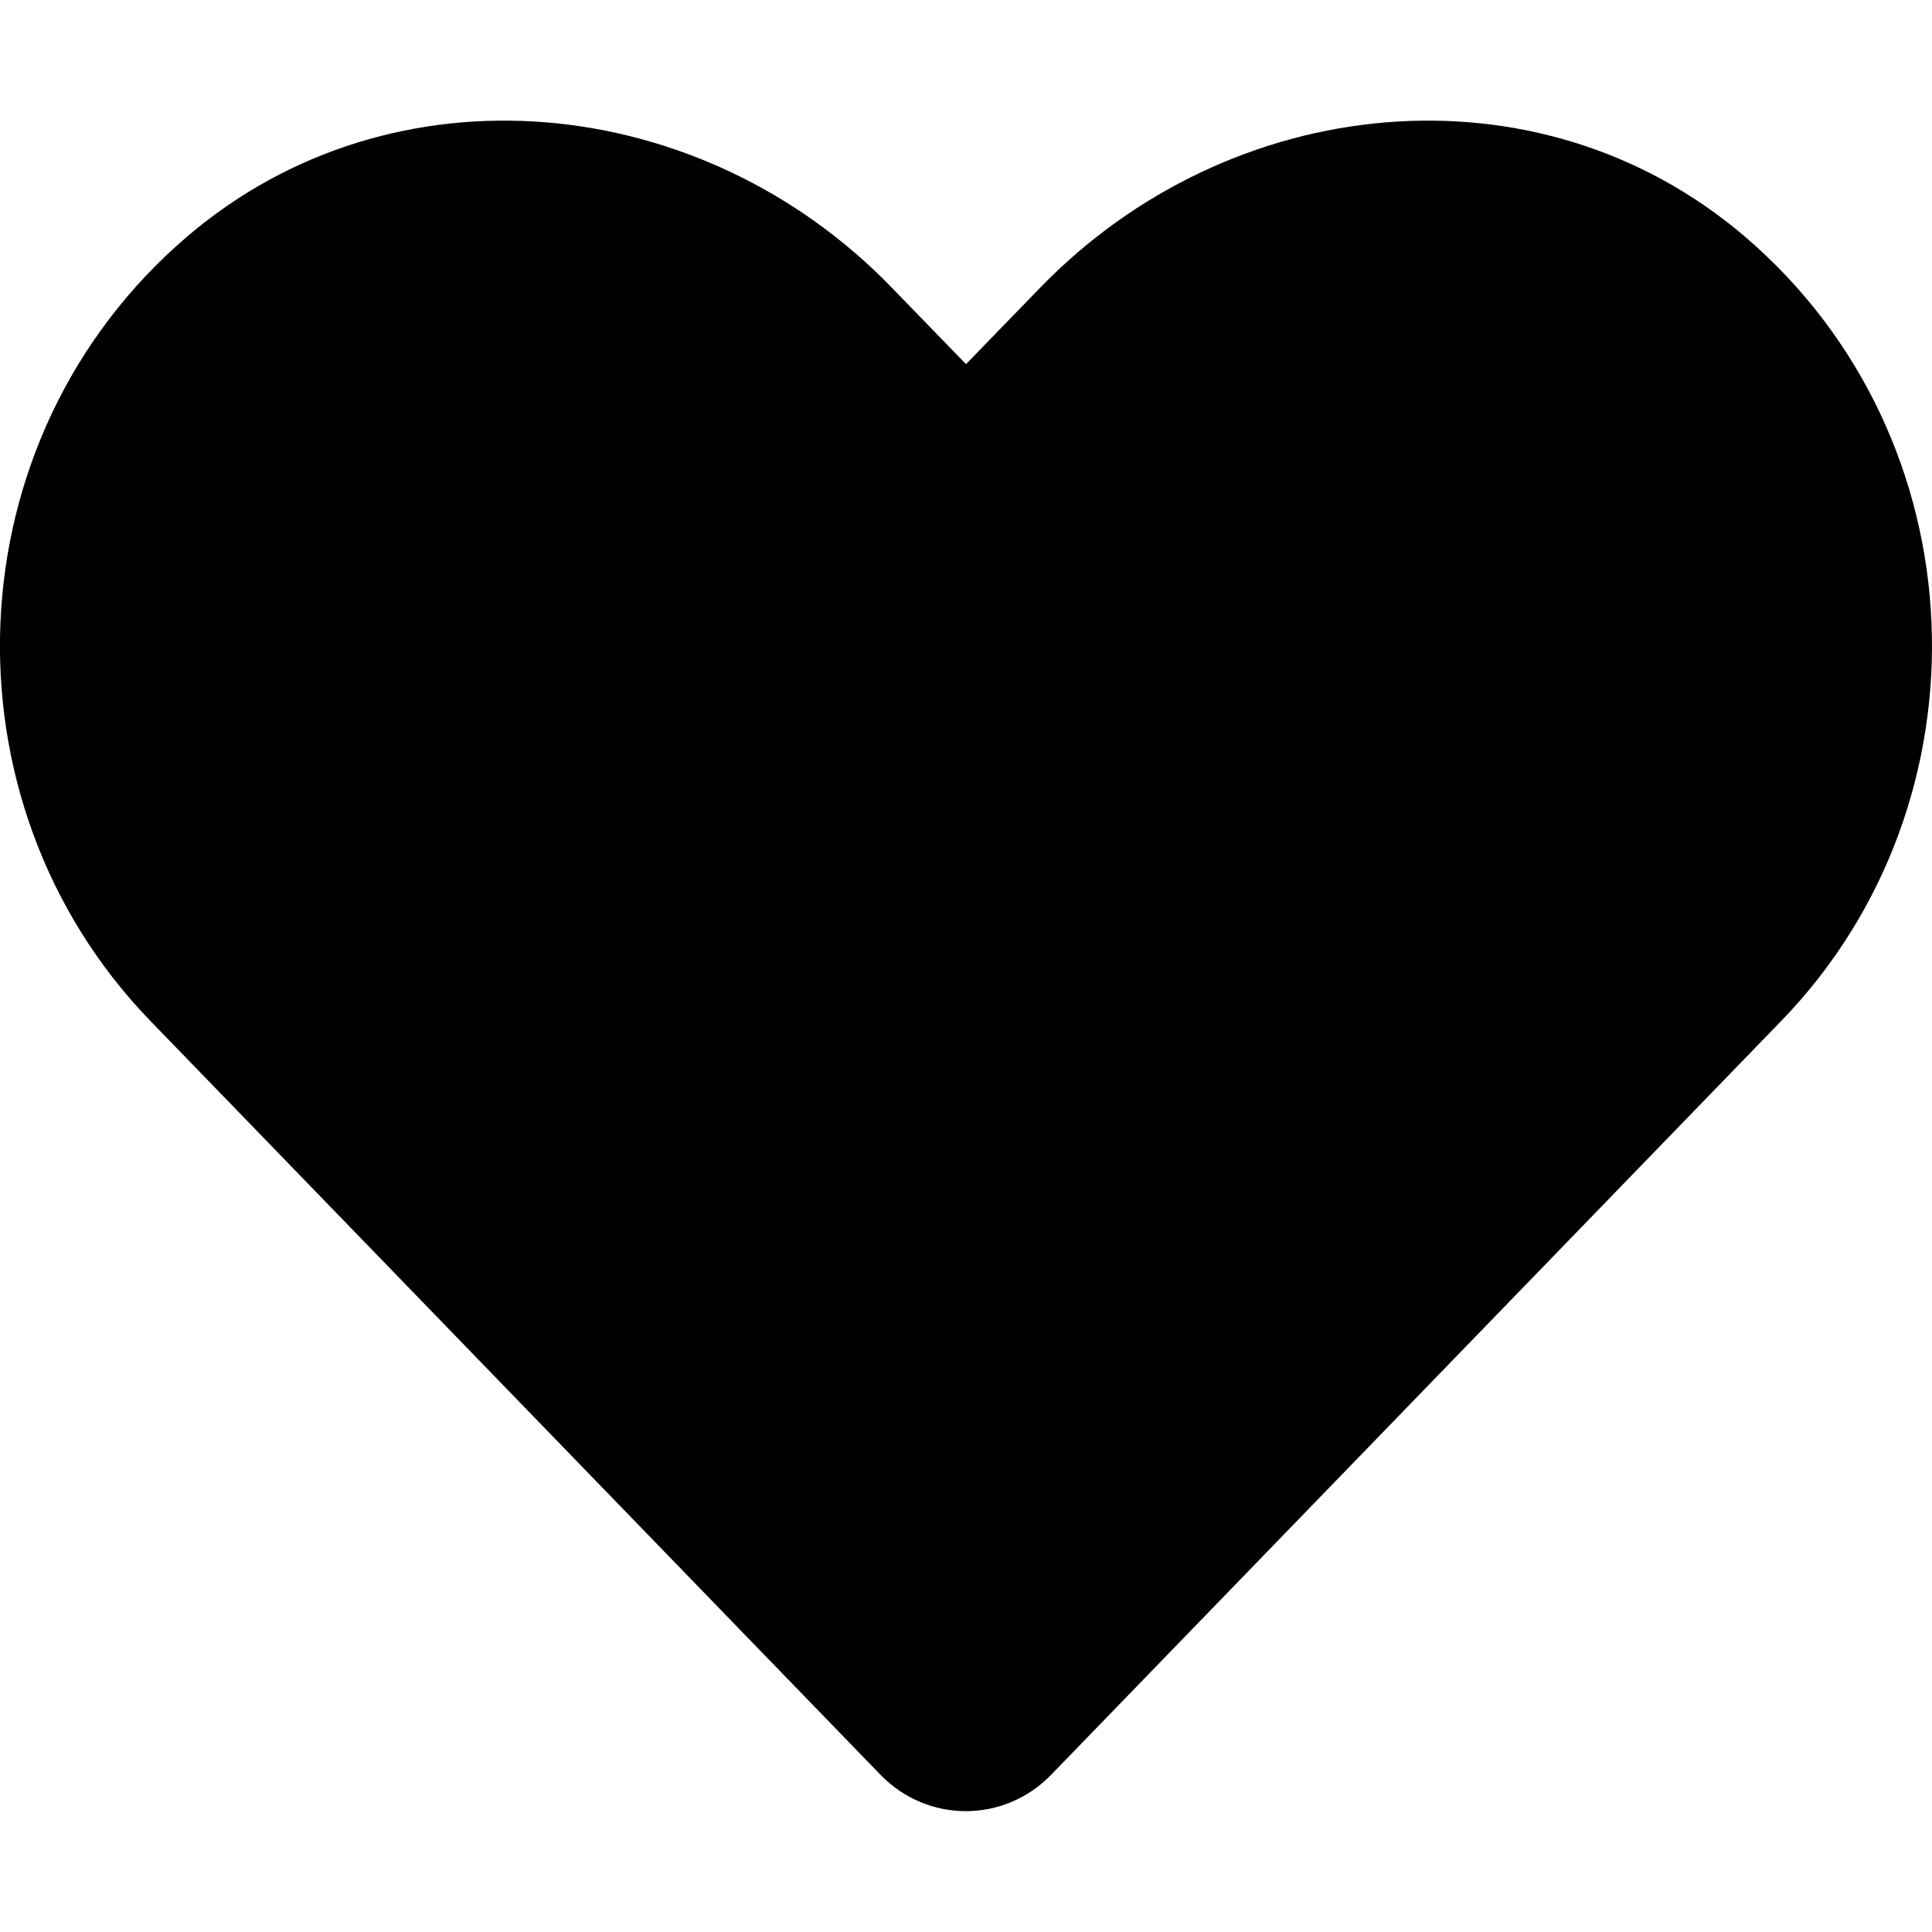
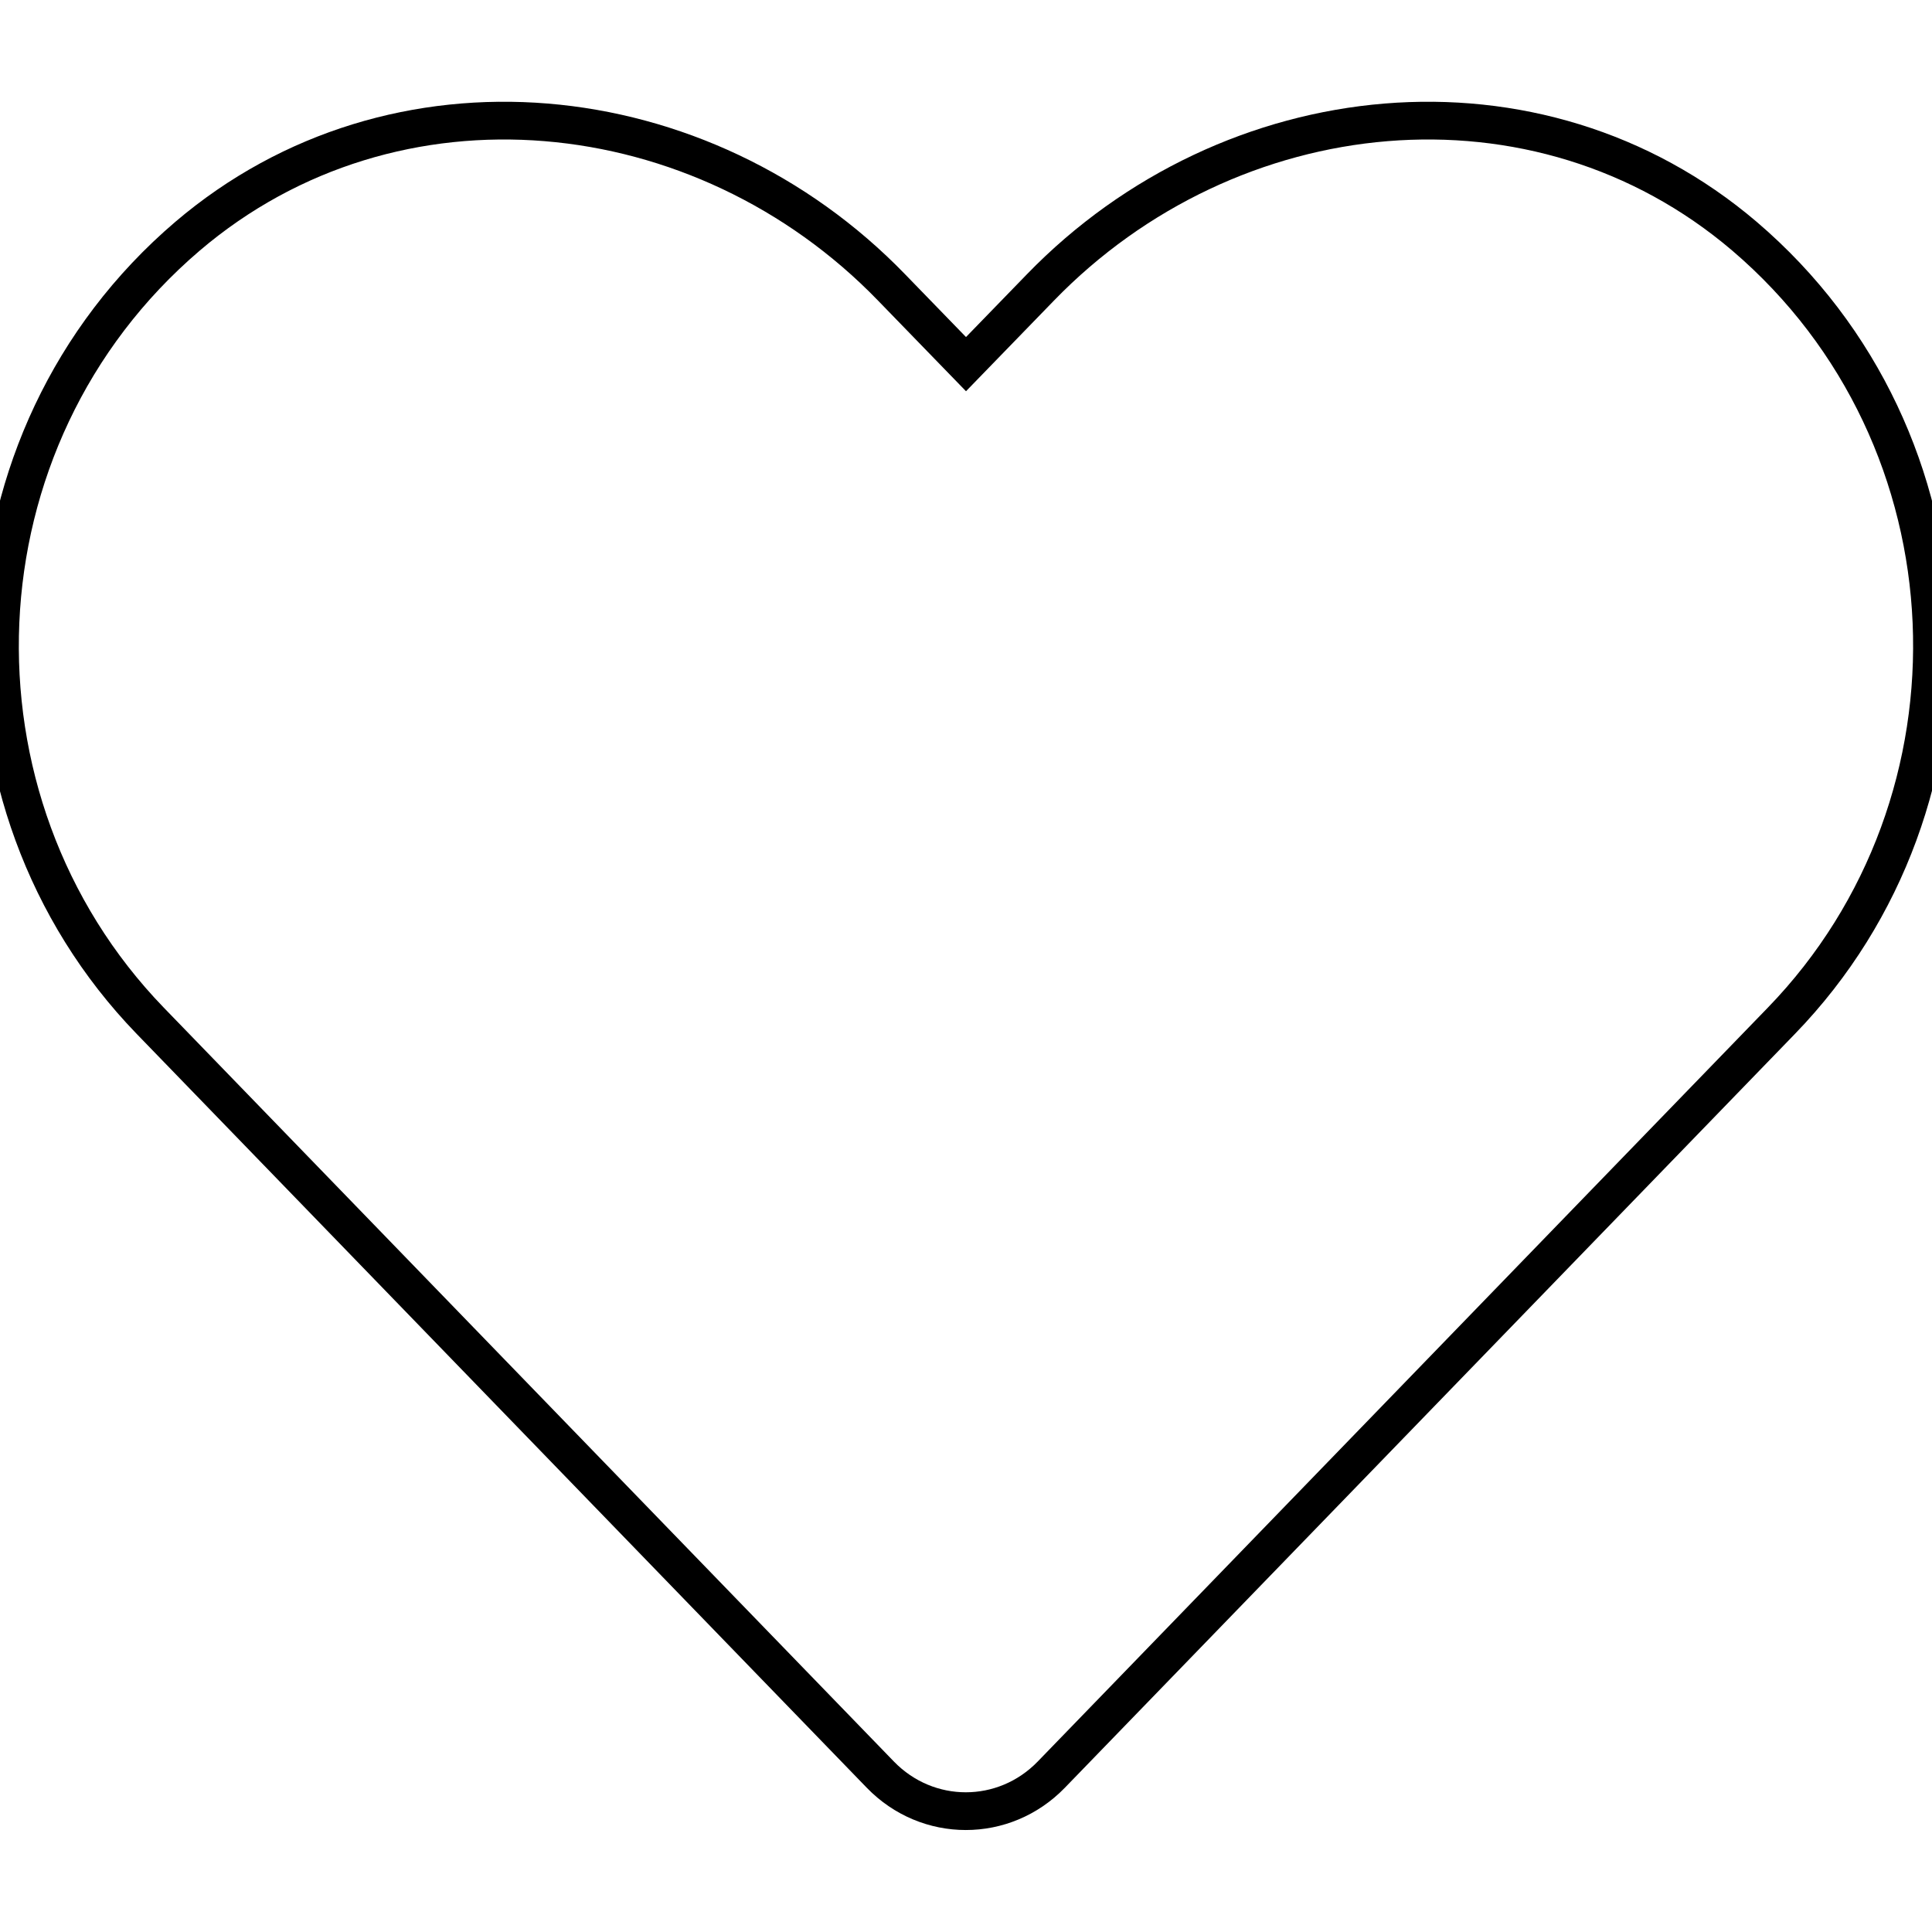
- <svg xmlns="http://www.w3.org/2000/svg" aria-hidden="true" focusable="false" data-prefix="fas" data-icon="heart" class="svg-heart" role="img" viewBox="0 0 512 512">
-   <path d="M462.3 62.6C407.5 15.9 326 24.3 275.7 76.2L256 96.5l-19.7-20.3C186.1 24.3 104.5 15.9 49.7 62.6c-62.8 53.6-66.1 149.8-9.9 207.9l193.5 199.8c12.5 12.9 32.8 12.9 45.3 0l193.5-199.8c56.3-58.1 53-154.3-9.8-207.9z" />
+ <svg xmlns="http://www.w3.org/2000/svg" overflow="visible" aria-hidden="true" focusable="false" data-prefix="fas" data-icon="heart" class="svg-heart" role="img" viewBox="0 0 512 512">
+   <path d="M462.3 62.6C407.5 15.9 326 24.3 275.7 76.2L256 96.5l-19.7-20.3C186.1 24.3 104.5 15.9 49.7 62.6c-62.8 53.6-66.1 149.8-9.9 207.9l193.5 199.8c12.5 12.9 32.8 12.9 45.3 0l193.5-199.8c56.3-58.1 53-154.3-9.8-207.9z" fill="none" stroke="black" stroke-width="10px" />
</svg>
